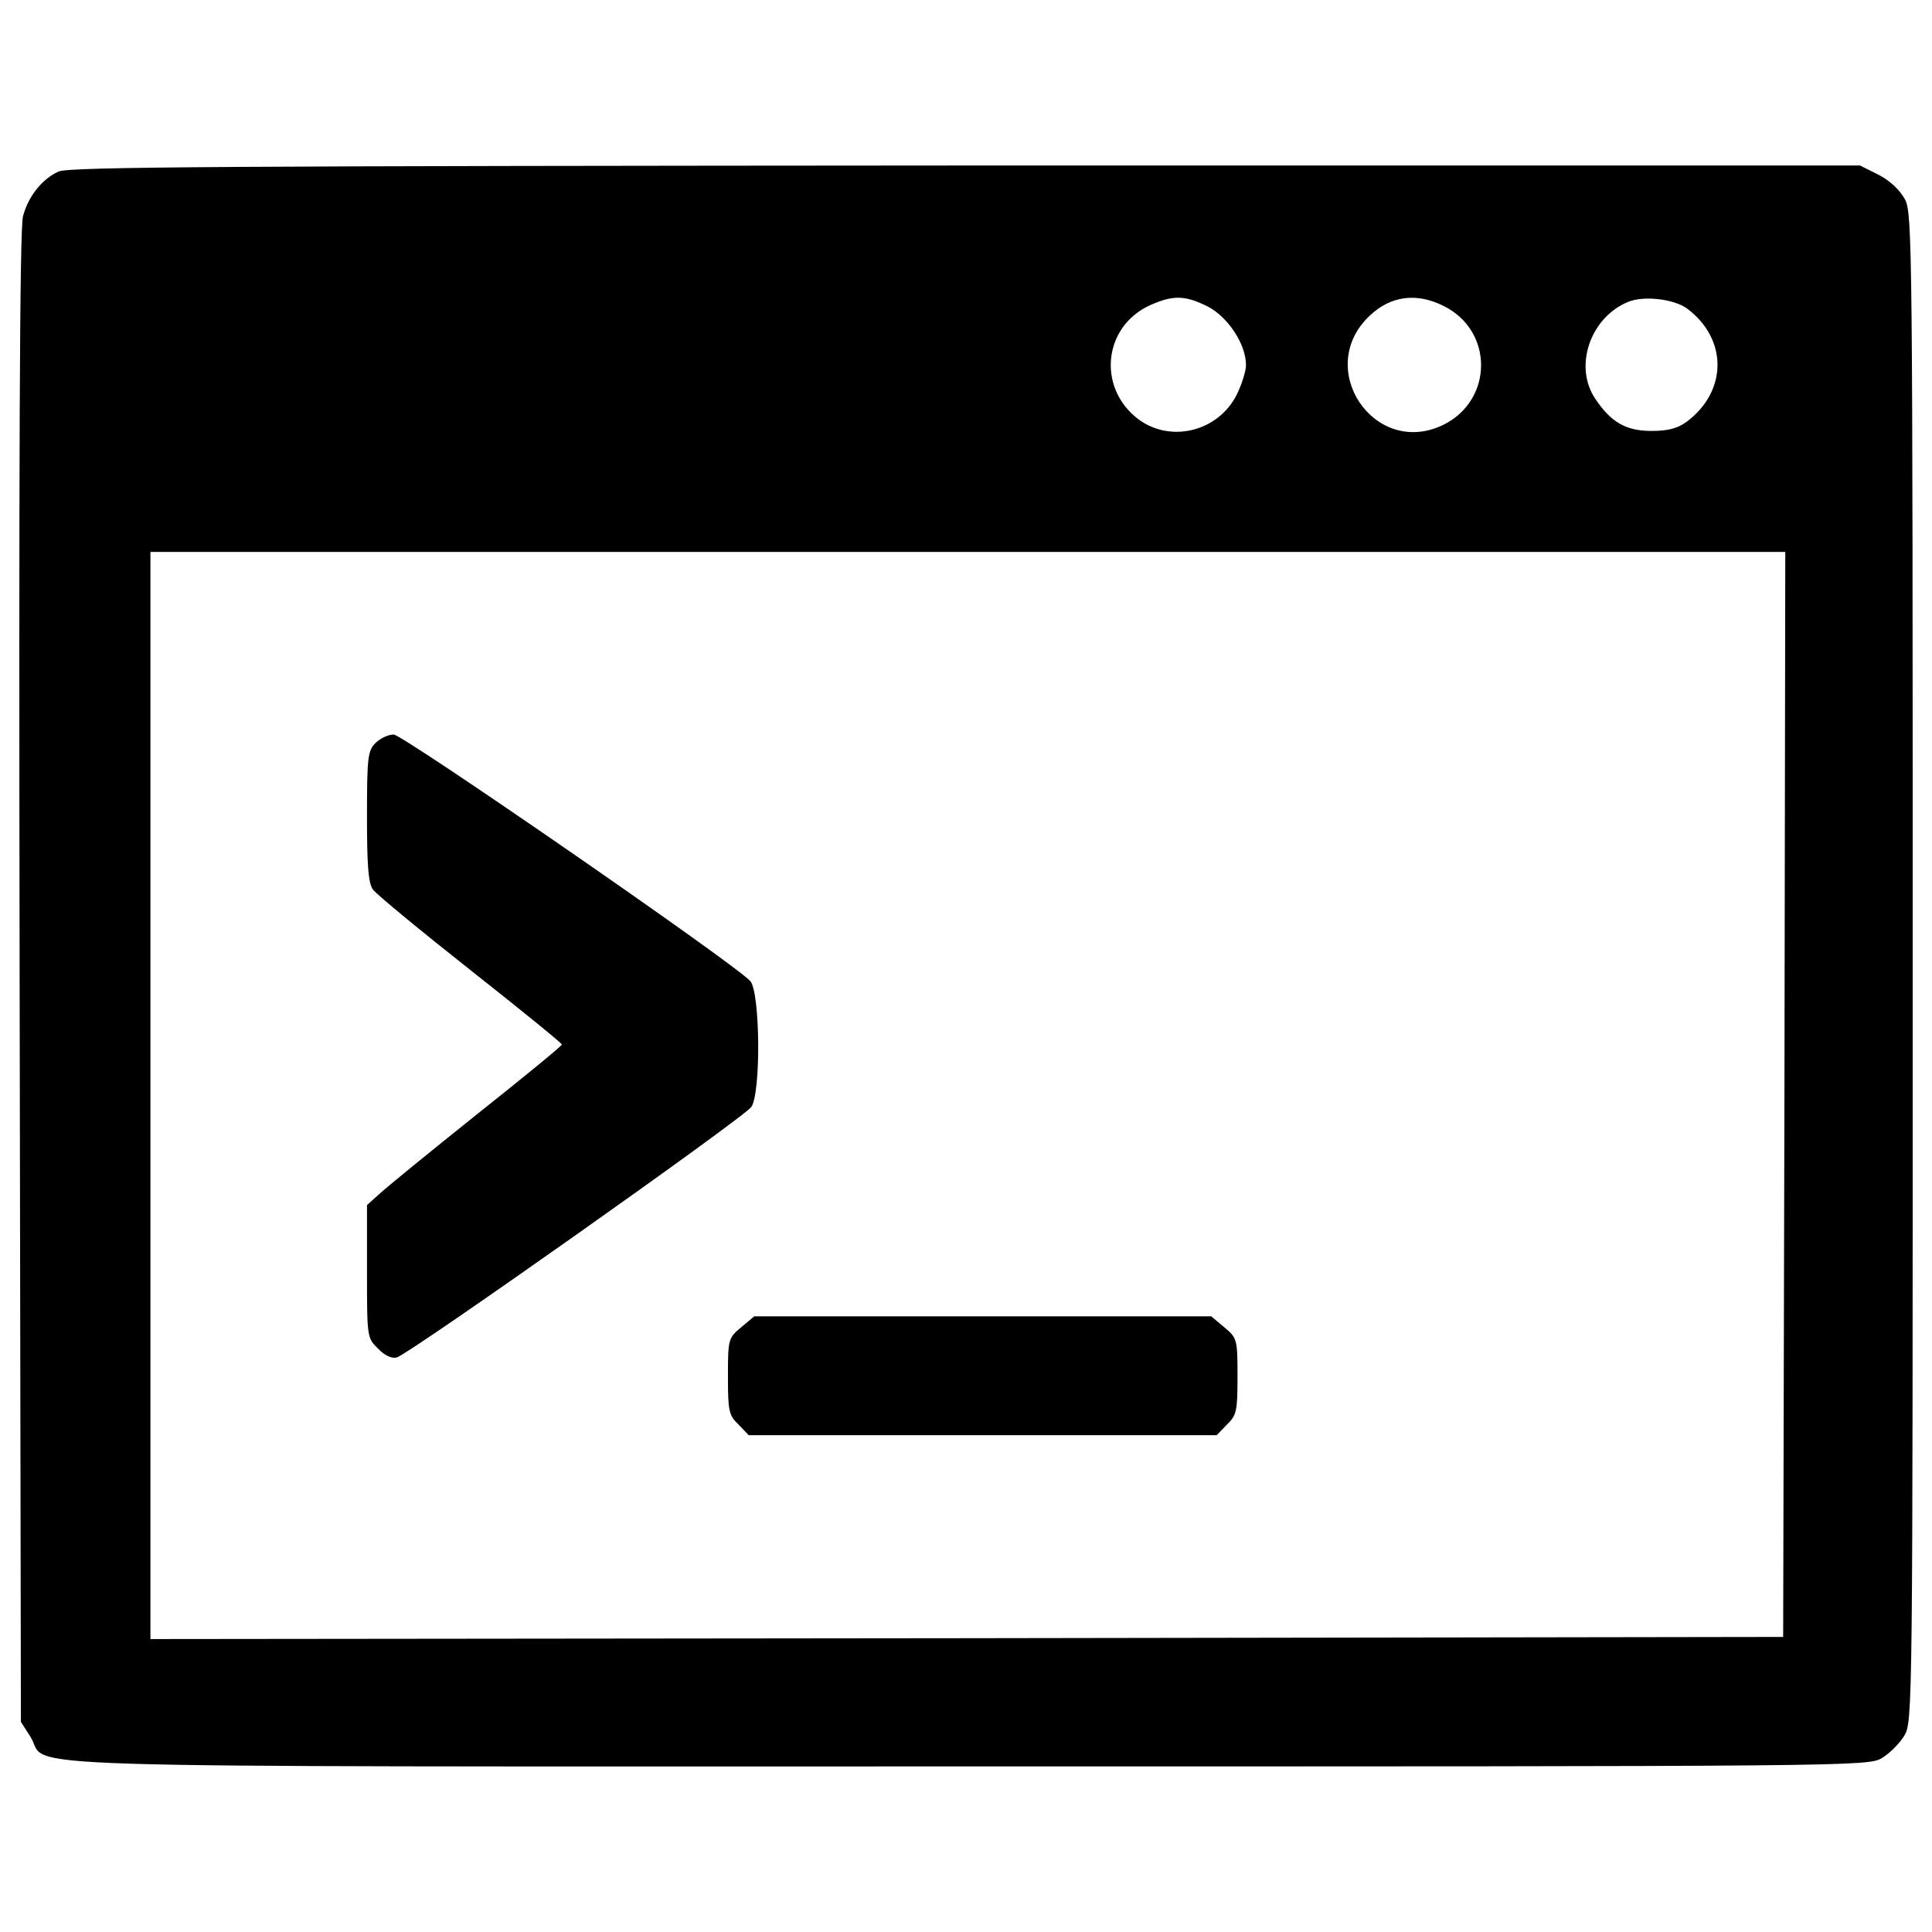
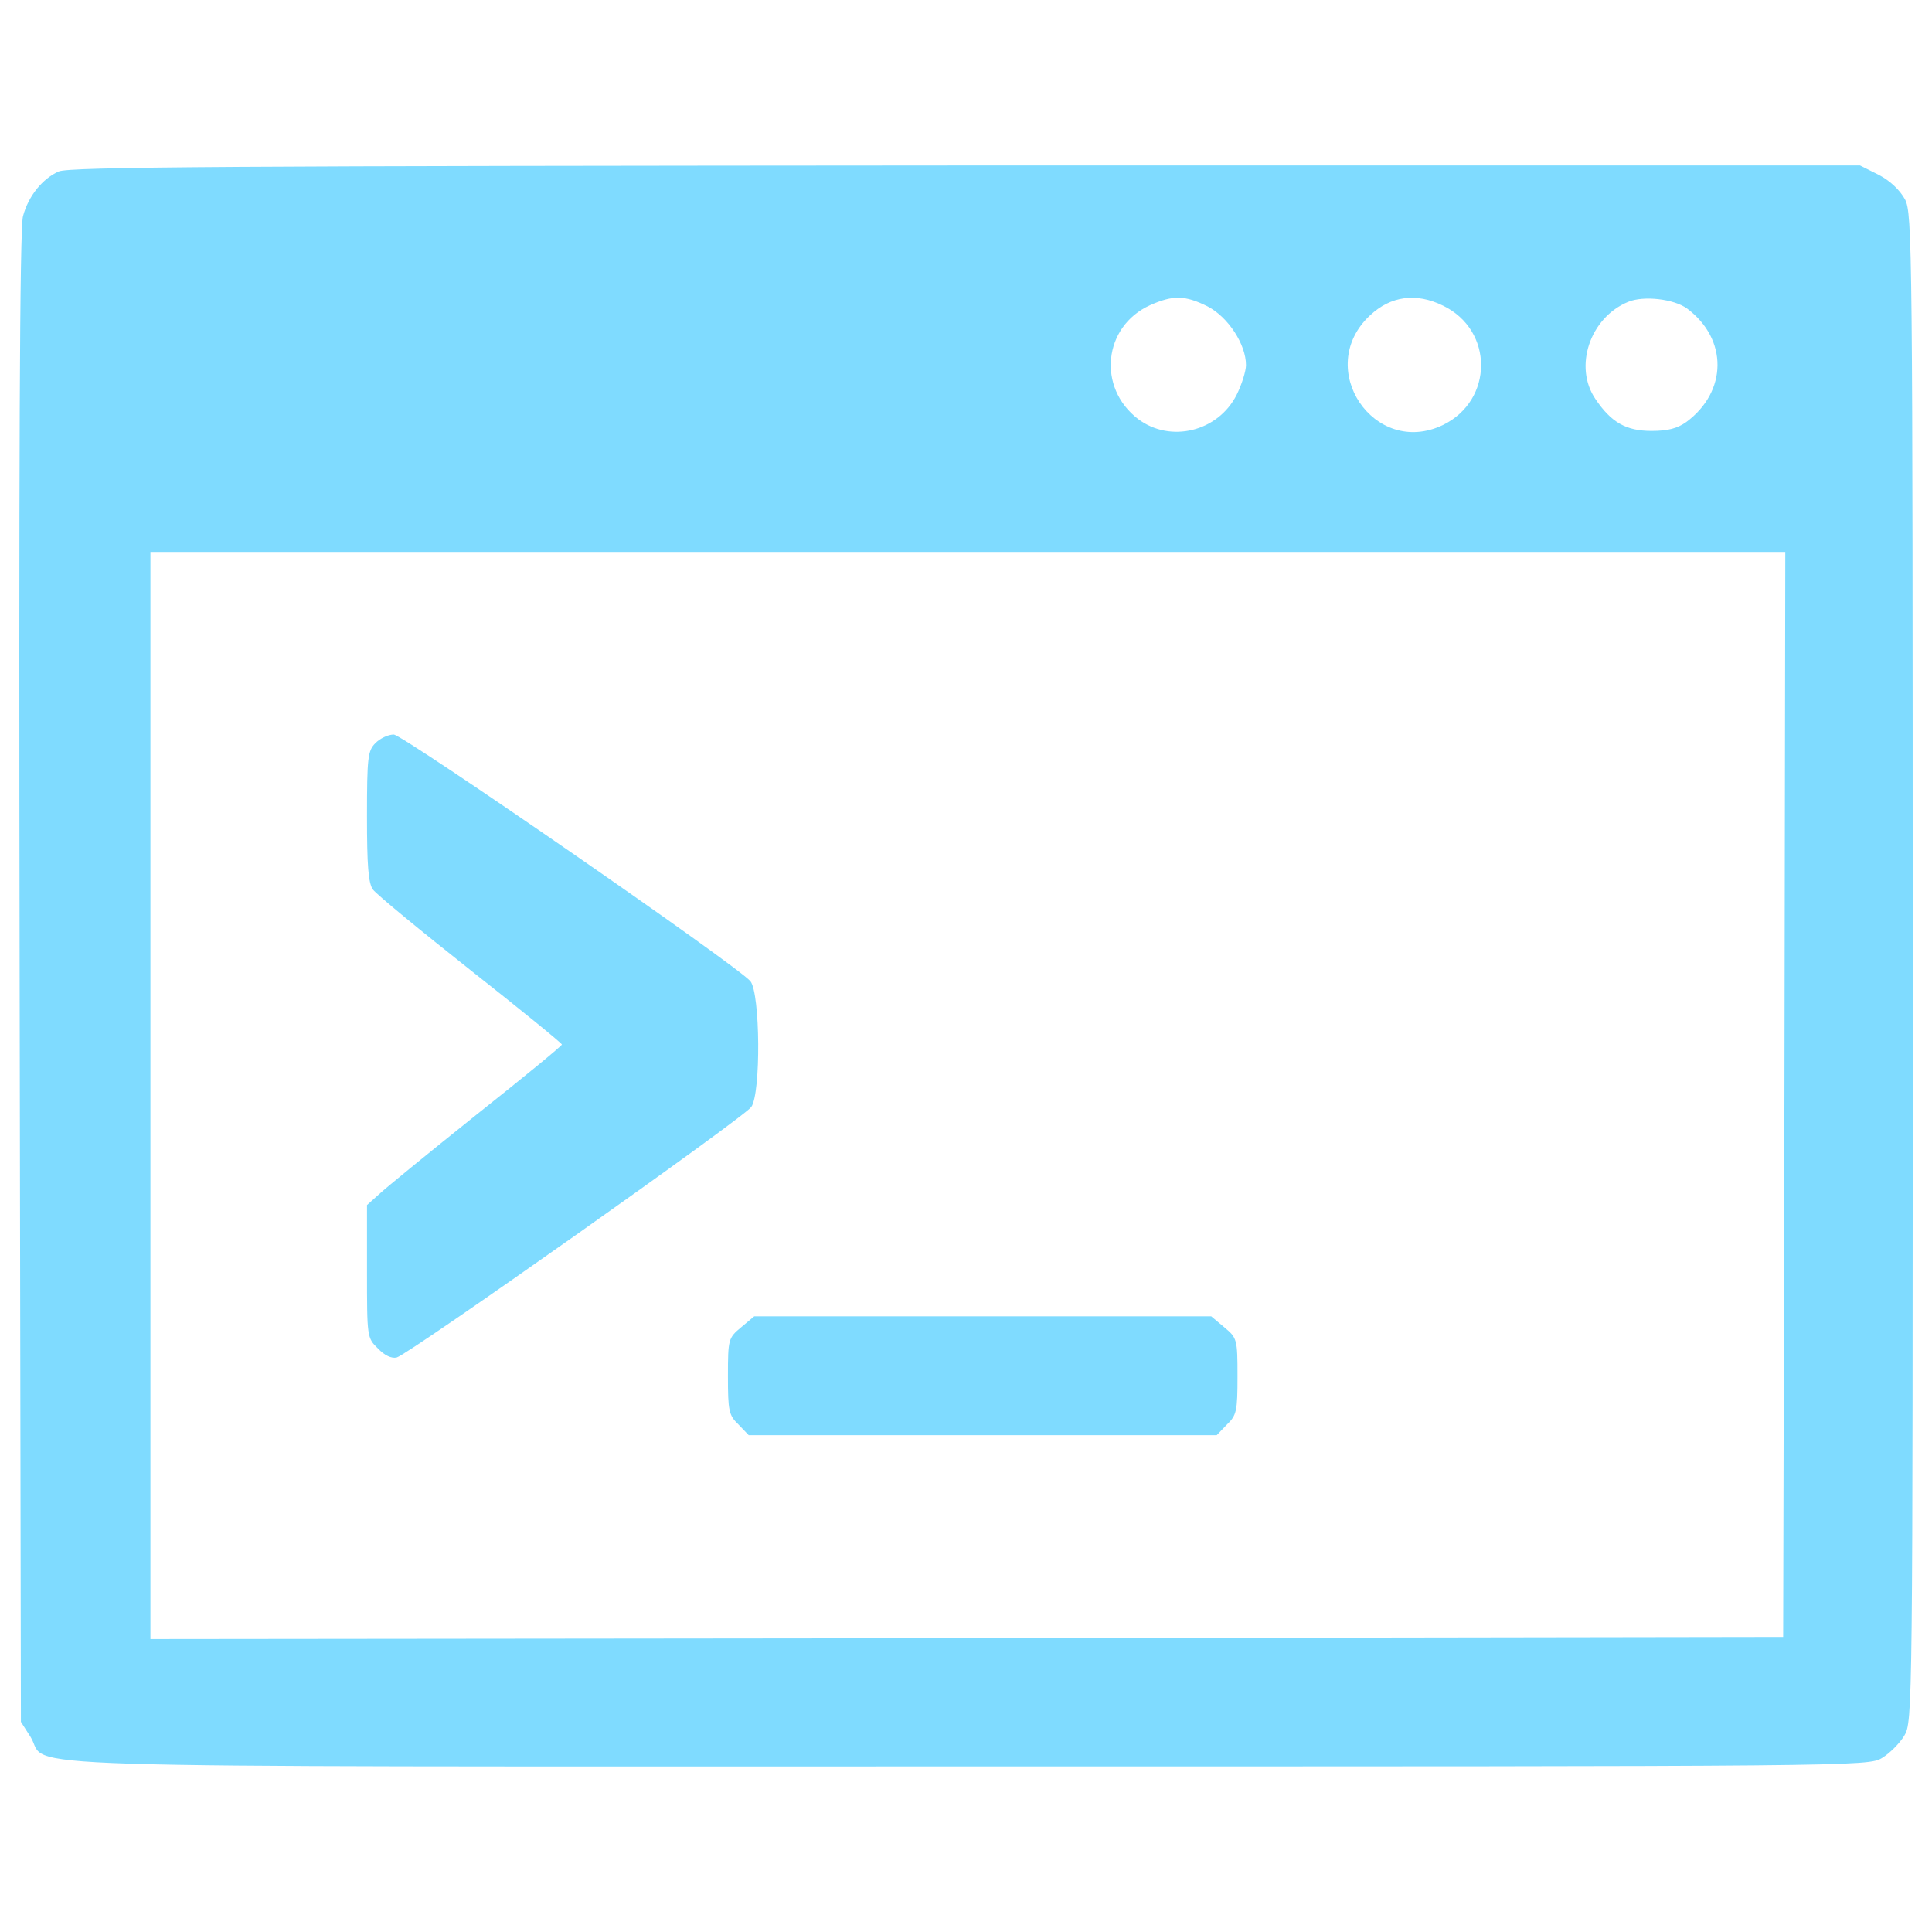
- <svg xmlns="http://www.w3.org/2000/svg" version="1.1" x="0px" y="0px" viewBox="0 0 1000 1000" enable-background="new 0 0 1000 1000" xml:space="preserve">
-   <g>
-     <g transform="translate(0,511) scale(0.1,-0.1)">
-       <path d="M303.8,4222.5c-83.5-37.4-156.1-125.3-184.6-230.8c-17.6-54.9-22-1301.2-17.6-3936.5l6.6-3857.4l50.5-79.1C259.8-4046.2-173.1-4033,5014-4033c4606.9,0,4655.2,0,4727.8,44c39.6,24.2,90.1,74.7,114.3,114.3c44,72.5,44,118.7,44,3973.9c0,3734.3-2.2,3905.7-39.6,3978.3c-26.4,48.4-76.9,96.7-136.3,127.5l-96.7,48.4H4998.6C1176.4,4251,360.9,4246.7,303.8,4222.5z M6251.4,3523.5c105.5-55,197.8-195.6,197.8-303.3c0-30.8-22-101.1-48.4-153.9c-96.7-191.2-342.9-250.6-509.9-125.3c-213.2,162.7-180.2,479.2,61.5,589.1C6071.2,3582.9,6132.7,3582.9,6251.4,3523.5z M7469.1,3527.9c263.7-127.5,261.5-490.1,0-617.6c-356.1-171.4-670.4,294.5-378,567.1C7198.7,3578.5,7330.6,3596.1,7469.1,3527.9z M8732.9,3512.5c211-158.2,208.8-428.6-4.4-586.8c-46.2-33-94.5-46.2-180.2-46.2c-131.9,0-208.8,44-290.1,164.8c-114.3,167.1-28.6,422,169.3,503.3C8506.5,3580.7,8664.7,3563.1,8732.9,3512.5z M9236.2-553.7l-6.6-2809l-4224.4-6.6l-4226.6-4.4v2813.4v2813.4h4231h4231L9236.2-553.7z" />
-       <path d="M1943.5,1264c-39.6-39.6-44-72.5-44-380.2c0-250.6,6.6-345.1,30.8-378.1c17.6-24.2,244-211,505.5-417.6c259.4-204.4,472.6-378,472.6-384.6s-197.8-169.2-441.8-362.7c-241.8-193.4-468.2-378.1-503.3-411l-63.7-57.1v-342.9c0-340.7,0-345.1,57.1-400c33-35.2,70.3-52.8,96.7-46.2c61.5,15.4,1797.9,1241.8,1835.3,1296.8c50.5,72.5,46.2,586.9-4.4,650.6c-68.1,81.3-1795.7,1274.8-1846.3,1277C2009.4,1308,1967.6,1288.2,1943.5,1264z" />
-       <path d="M3835.9-1760.3c-65.9-54.9-68.1-61.6-68.1-252.8c0-180.2,4.4-202.2,54.9-250.6l52.7-54.9h1211.1h1211.1l52.8,54.9c50.5,48.4,54.9,70.3,54.9,250.6c0,191.2-2.2,197.8-68.1,252.8l-68.1,57.1H5086.5H3904L3835.9-1760.3z" />
-     </g>
+ <svg xmlns="http://www.w3.org/2000/svg" id="SvgjsSvg1001" width="288" height="288" version="1.1">
+   <defs id="SvgjsDefs1002" />
+   <g id="SvgjsG1008" transform="matrix(1,0,0,1,0,0)">
+     <svg enable-background="new 0 0 1000 1000" viewBox="0 0 1000 1000" width="288" height="288">
+       <g transform="matrix(.1 0 0 -.1 0 511)" fill="#7fdbff" class="color000 svgShape">
+         <path d="M303.8,4222.5c-83.5-37.4-156.1-125.3-184.6-230.8c-17.6-54.9-22-1301.2-17.6-3936.5l6.6-3857.4l50.5-79.1C259.8-4046.2-173.1-4033,5014-4033c4606.9,0,4655.2,0,4727.8,44c39.6,24.2,90.1,74.7,114.3,114.3c44,72.5,44,118.7,44,3973.9c0,3734.3-2.2,3905.7-39.6,3978.3c-26.4,48.4-76.9,96.7-136.3,127.5l-96.7,48.4H4998.6C1176.4,4251,360.9,4246.7,303.8,4222.5z M6251.4,3523.5c105.5-55,197.8-195.6,197.8-303.3c0-30.8-22-101.1-48.4-153.9c-96.7-191.2-342.9-250.6-509.9-125.3c-213.2,162.7-180.2,479.2,61.5,589.1C6071.2,3582.9,6132.7,3582.9,6251.4,3523.5z M7469.1,3527.9c263.7-127.5,261.5-490.1,0-617.6c-356.1-171.4-670.4,294.5-378,567.1C7198.7,3578.5,7330.6,3596.1,7469.1,3527.9z M8732.9,3512.5c211-158.2,208.8-428.6-4.4-586.8c-46.2-33-94.5-46.2-180.2-46.2c-131.9,0-208.8,44-290.1,164.8c-114.3,167.1-28.6,422,169.3,503.3C8506.5,3580.7,8664.7,3563.1,8732.9,3512.5z M9236.2-553.7l-6.6-2809l-4224.4-6.6l-4226.6-4.4v2813.4v2813.4h4231h4231L9236.2-553.7z" fill="#7fdbff" class="color000 svgShape" />
+         <path d="M1943.5 1264c-39.6-39.6-44-72.5-44-380.2 0-250.6 6.6-345.1 30.8-378.1 17.6-24.2 244-211 505.5-417.6 259.4-204.4 472.6-378 472.6-384.6s-197.8-169.2-441.8-362.7c-241.8-193.4-468.2-378.1-503.3-411l-63.7-57.1v-342.9c0-340.7 0-345.1 57.1-400 33-35.2 70.3-52.8 96.7-46.2 61.5 15.4 1797.9 1241.8 1835.3 1296.8 50.5 72.5 46.2 586.9-4.4 650.6-68.1 81.3-1795.7 1274.8-1846.3 1277C2009.4 1308 1967.6 1288.2 1943.5 1264zM3835.9-1760.3c-65.9-54.9-68.1-61.6-68.1-252.8 0-180.2 4.4-202.2 54.9-250.6l52.7-54.9h1211.1 1211.1l52.8 54.9c50.5 48.4 54.9 70.3 54.9 250.6 0 191.2-2.2 197.8-68.1 252.8l-68.1 57.1H5086.5 3904L3835.9-1760.3z" fill="#7fdbff" class="color000 svgShape" />
+       </g>
+     </svg>
  </g>
</svg>
